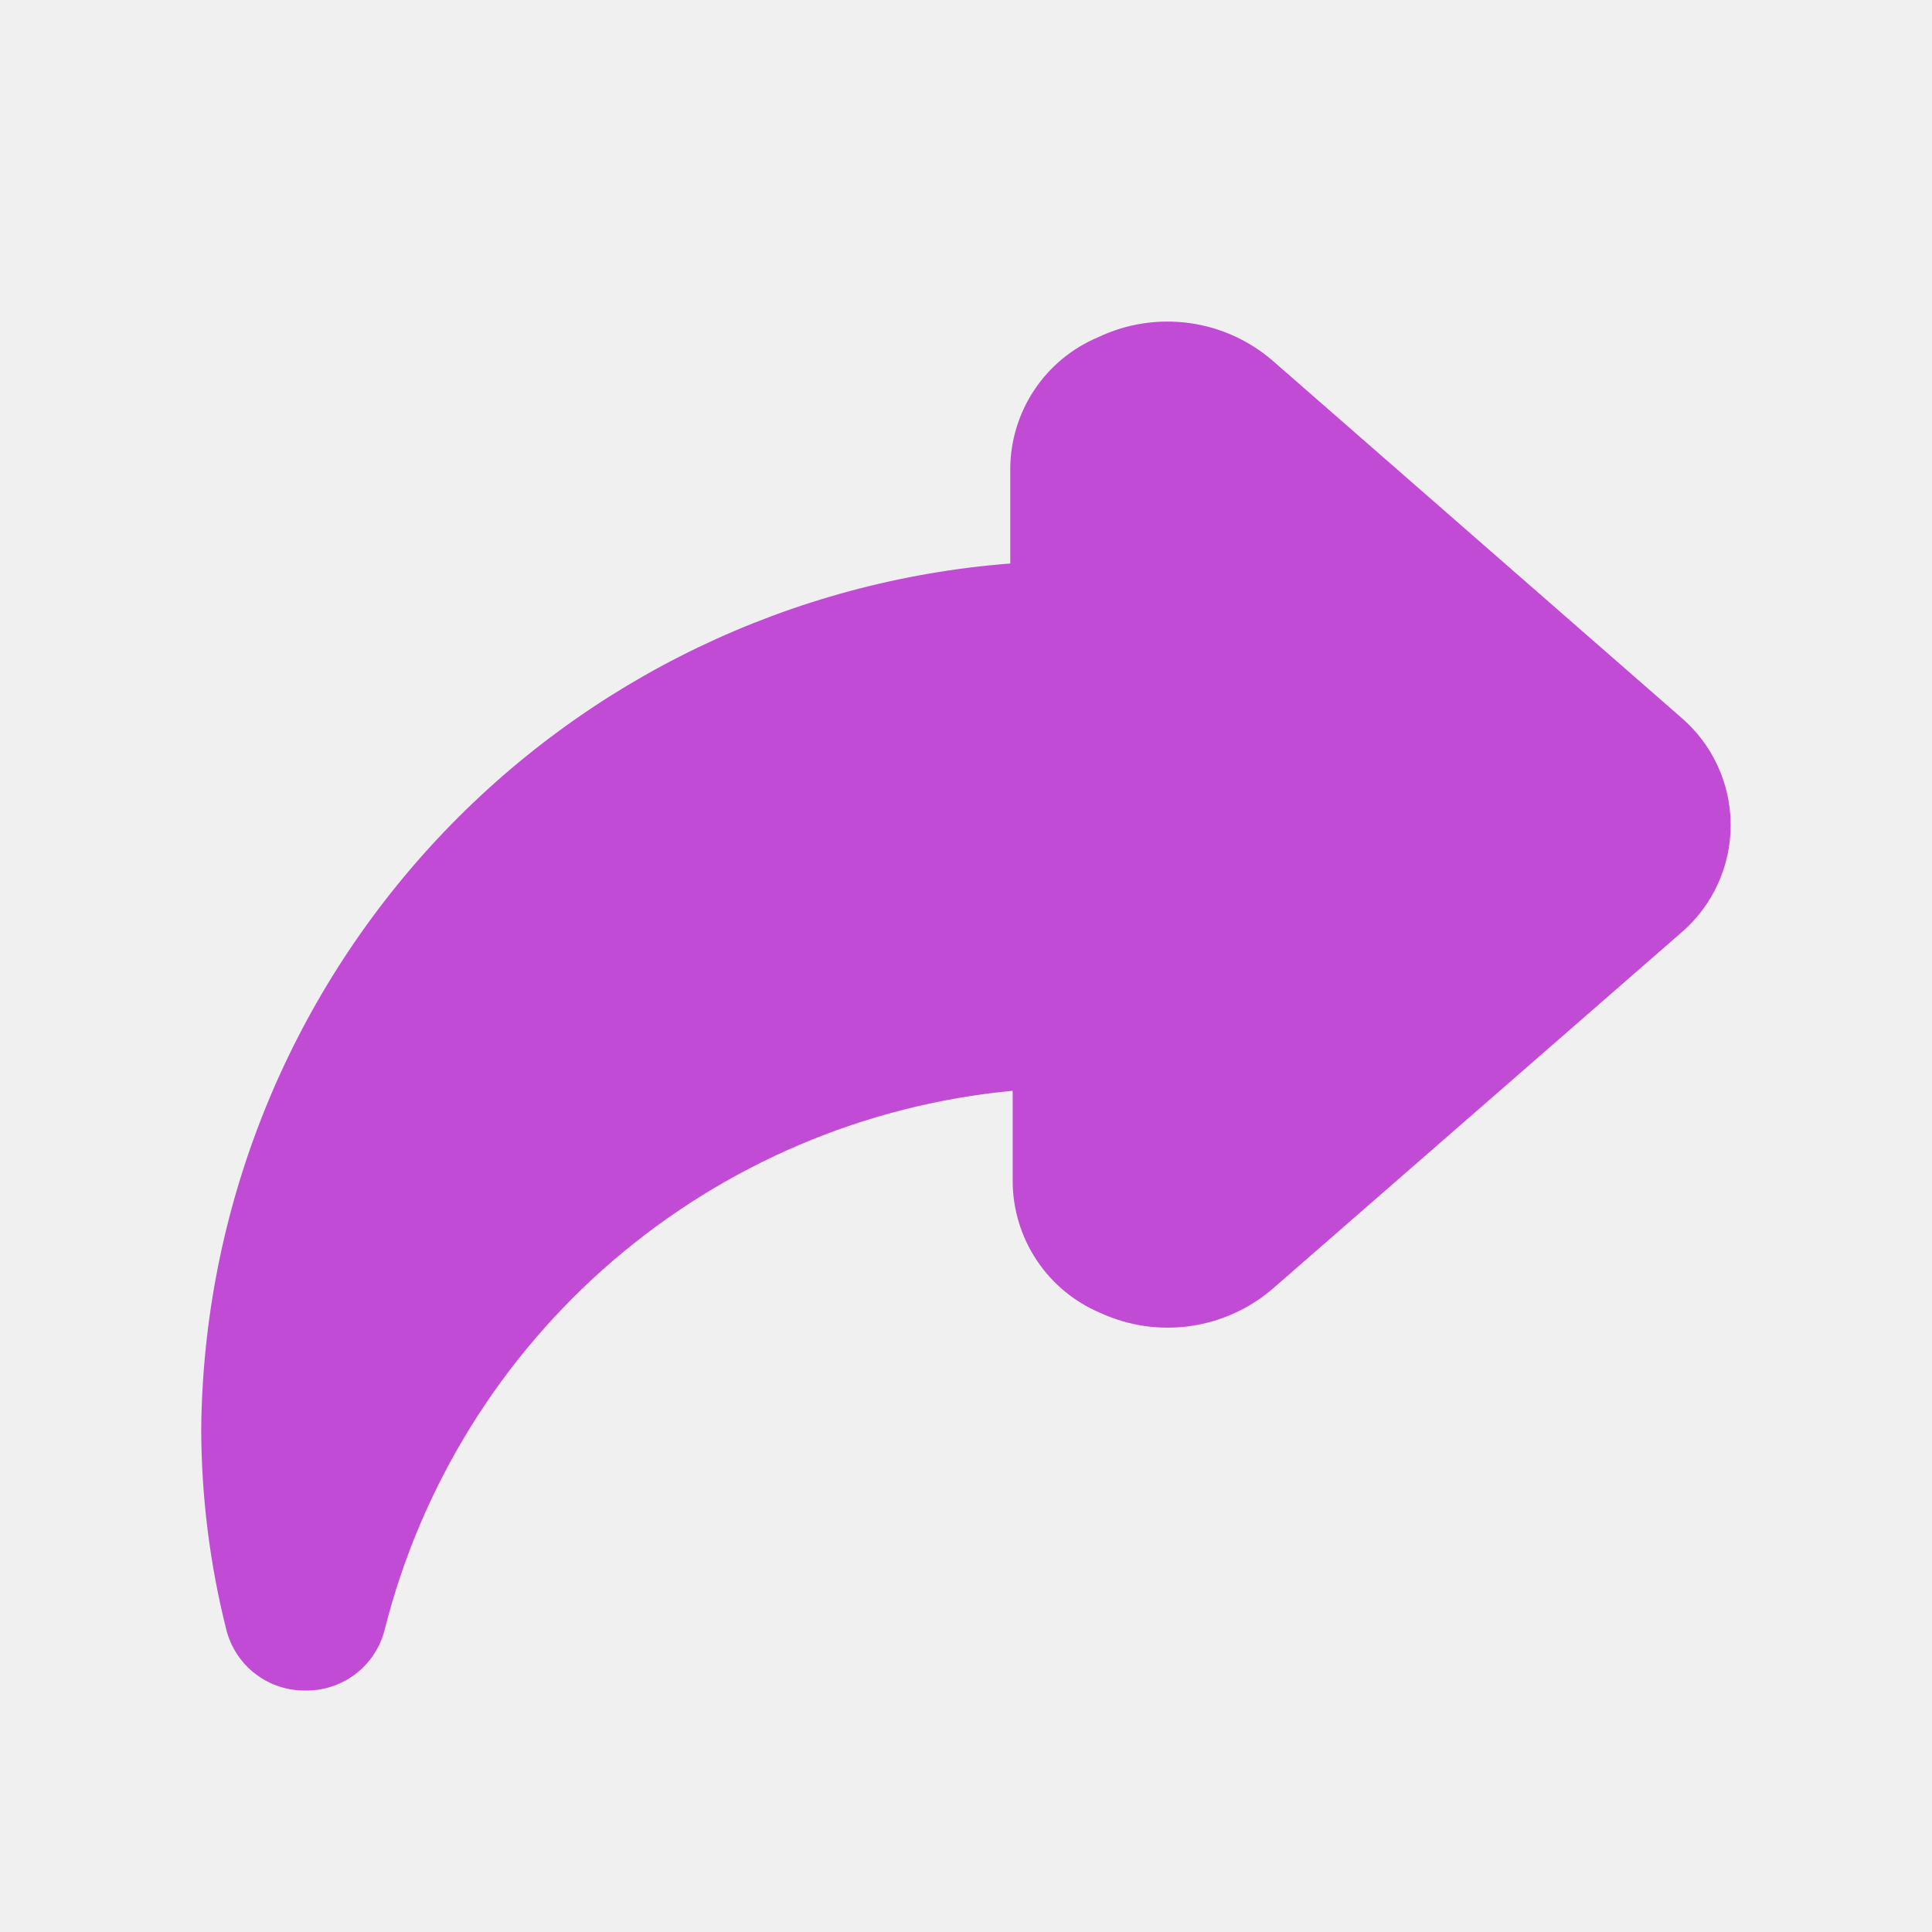
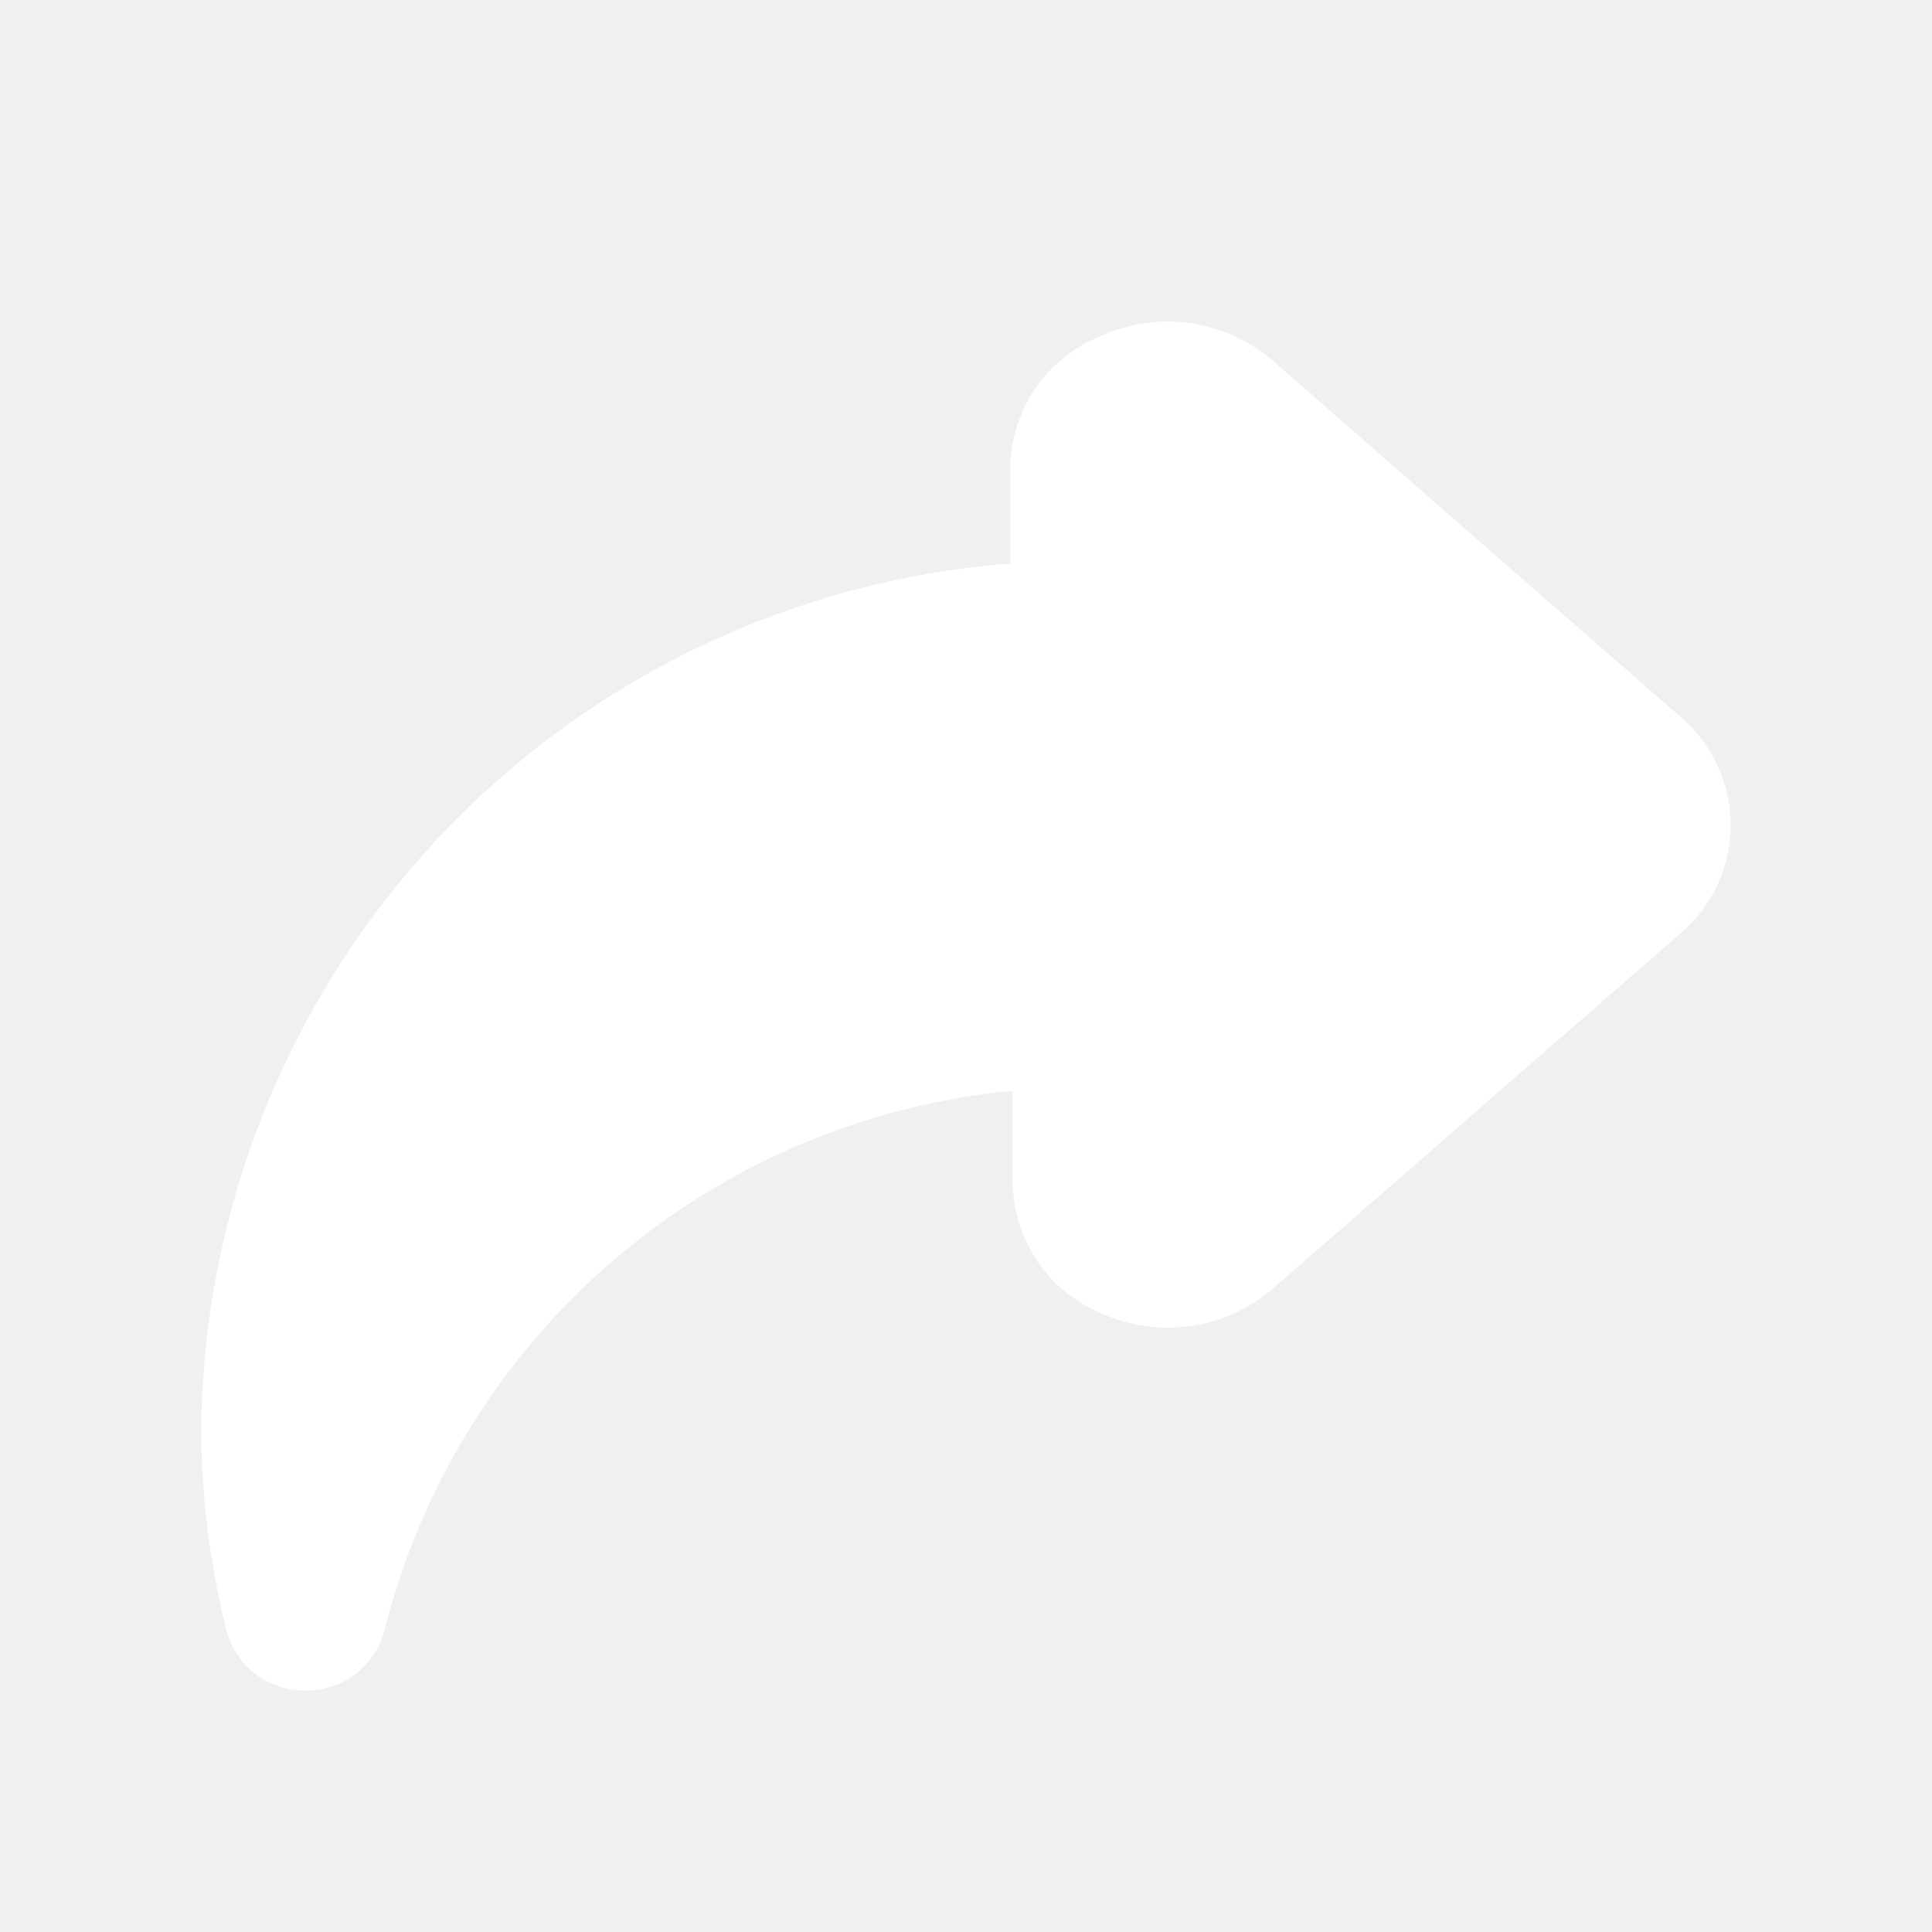
<svg xmlns="http://www.w3.org/2000/svg" width="33" height="33" viewBox="0 0 33 33" fill="none">
-   <path d="M5.197 28.875C5.512 28.884 5.819 28.785 6.07 28.595C6.32 28.405 6.497 28.135 6.572 27.83C7.192 25.377 8.555 23.176 10.475 21.529C12.396 19.882 14.779 18.869 17.297 18.631V20.171C17.298 20.653 17.44 21.124 17.707 21.525C17.973 21.926 18.352 22.239 18.796 22.426C19.278 22.648 19.813 22.725 20.337 22.649C20.862 22.574 21.353 22.348 21.753 22L28.71 15.936C28.977 15.709 29.191 15.427 29.338 15.108C29.485 14.79 29.561 14.444 29.561 14.094C29.561 13.743 29.485 13.397 29.338 13.079C29.191 12.761 28.977 12.478 28.71 12.251L21.753 6.174C21.348 5.819 20.848 5.591 20.316 5.518C19.783 5.445 19.24 5.529 18.755 5.761C18.311 5.948 17.932 6.261 17.665 6.663C17.399 7.064 17.256 7.535 17.256 8.016V9.625C13.521 9.914 10.03 11.592 7.472 14.328C4.914 17.065 3.474 20.66 3.437 24.406C3.439 25.561 3.583 26.71 3.864 27.83C3.939 28.135 4.117 28.405 4.367 28.595C4.617 28.785 4.925 28.884 5.239 28.875H5.197Z" fill="#C24BD6" />
+   <path d="M5.197 28.875C5.512 28.884 5.819 28.785 6.07 28.595C6.32 28.405 6.497 28.135 6.572 27.83C7.192 25.377 8.555 23.176 10.475 21.529C12.396 19.882 14.779 18.869 17.297 18.631V20.171C17.298 20.653 17.44 21.124 17.707 21.525C17.973 21.926 18.352 22.239 18.796 22.426C19.278 22.648 19.813 22.725 20.337 22.649C20.862 22.574 21.353 22.348 21.753 22L28.71 15.936C28.977 15.709 29.191 15.427 29.338 15.108C29.485 14.79 29.561 14.444 29.561 14.094C29.561 13.743 29.485 13.397 29.338 13.079C29.191 12.761 28.977 12.478 28.71 12.251L21.753 6.174C21.348 5.819 20.848 5.591 20.316 5.518C19.783 5.445 19.24 5.529 18.755 5.761C18.311 5.948 17.932 6.261 17.665 6.663C17.399 7.064 17.256 7.535 17.256 8.016V9.625C13.521 9.914 10.03 11.592 7.472 14.328C4.914 17.065 3.474 20.66 3.437 24.406C3.439 25.561 3.583 26.71 3.864 27.83C3.939 28.135 4.117 28.405 4.367 28.595C4.617 28.785 4.925 28.884 5.239 28.875H5.197Z" fill="#fff" />
</svg>
